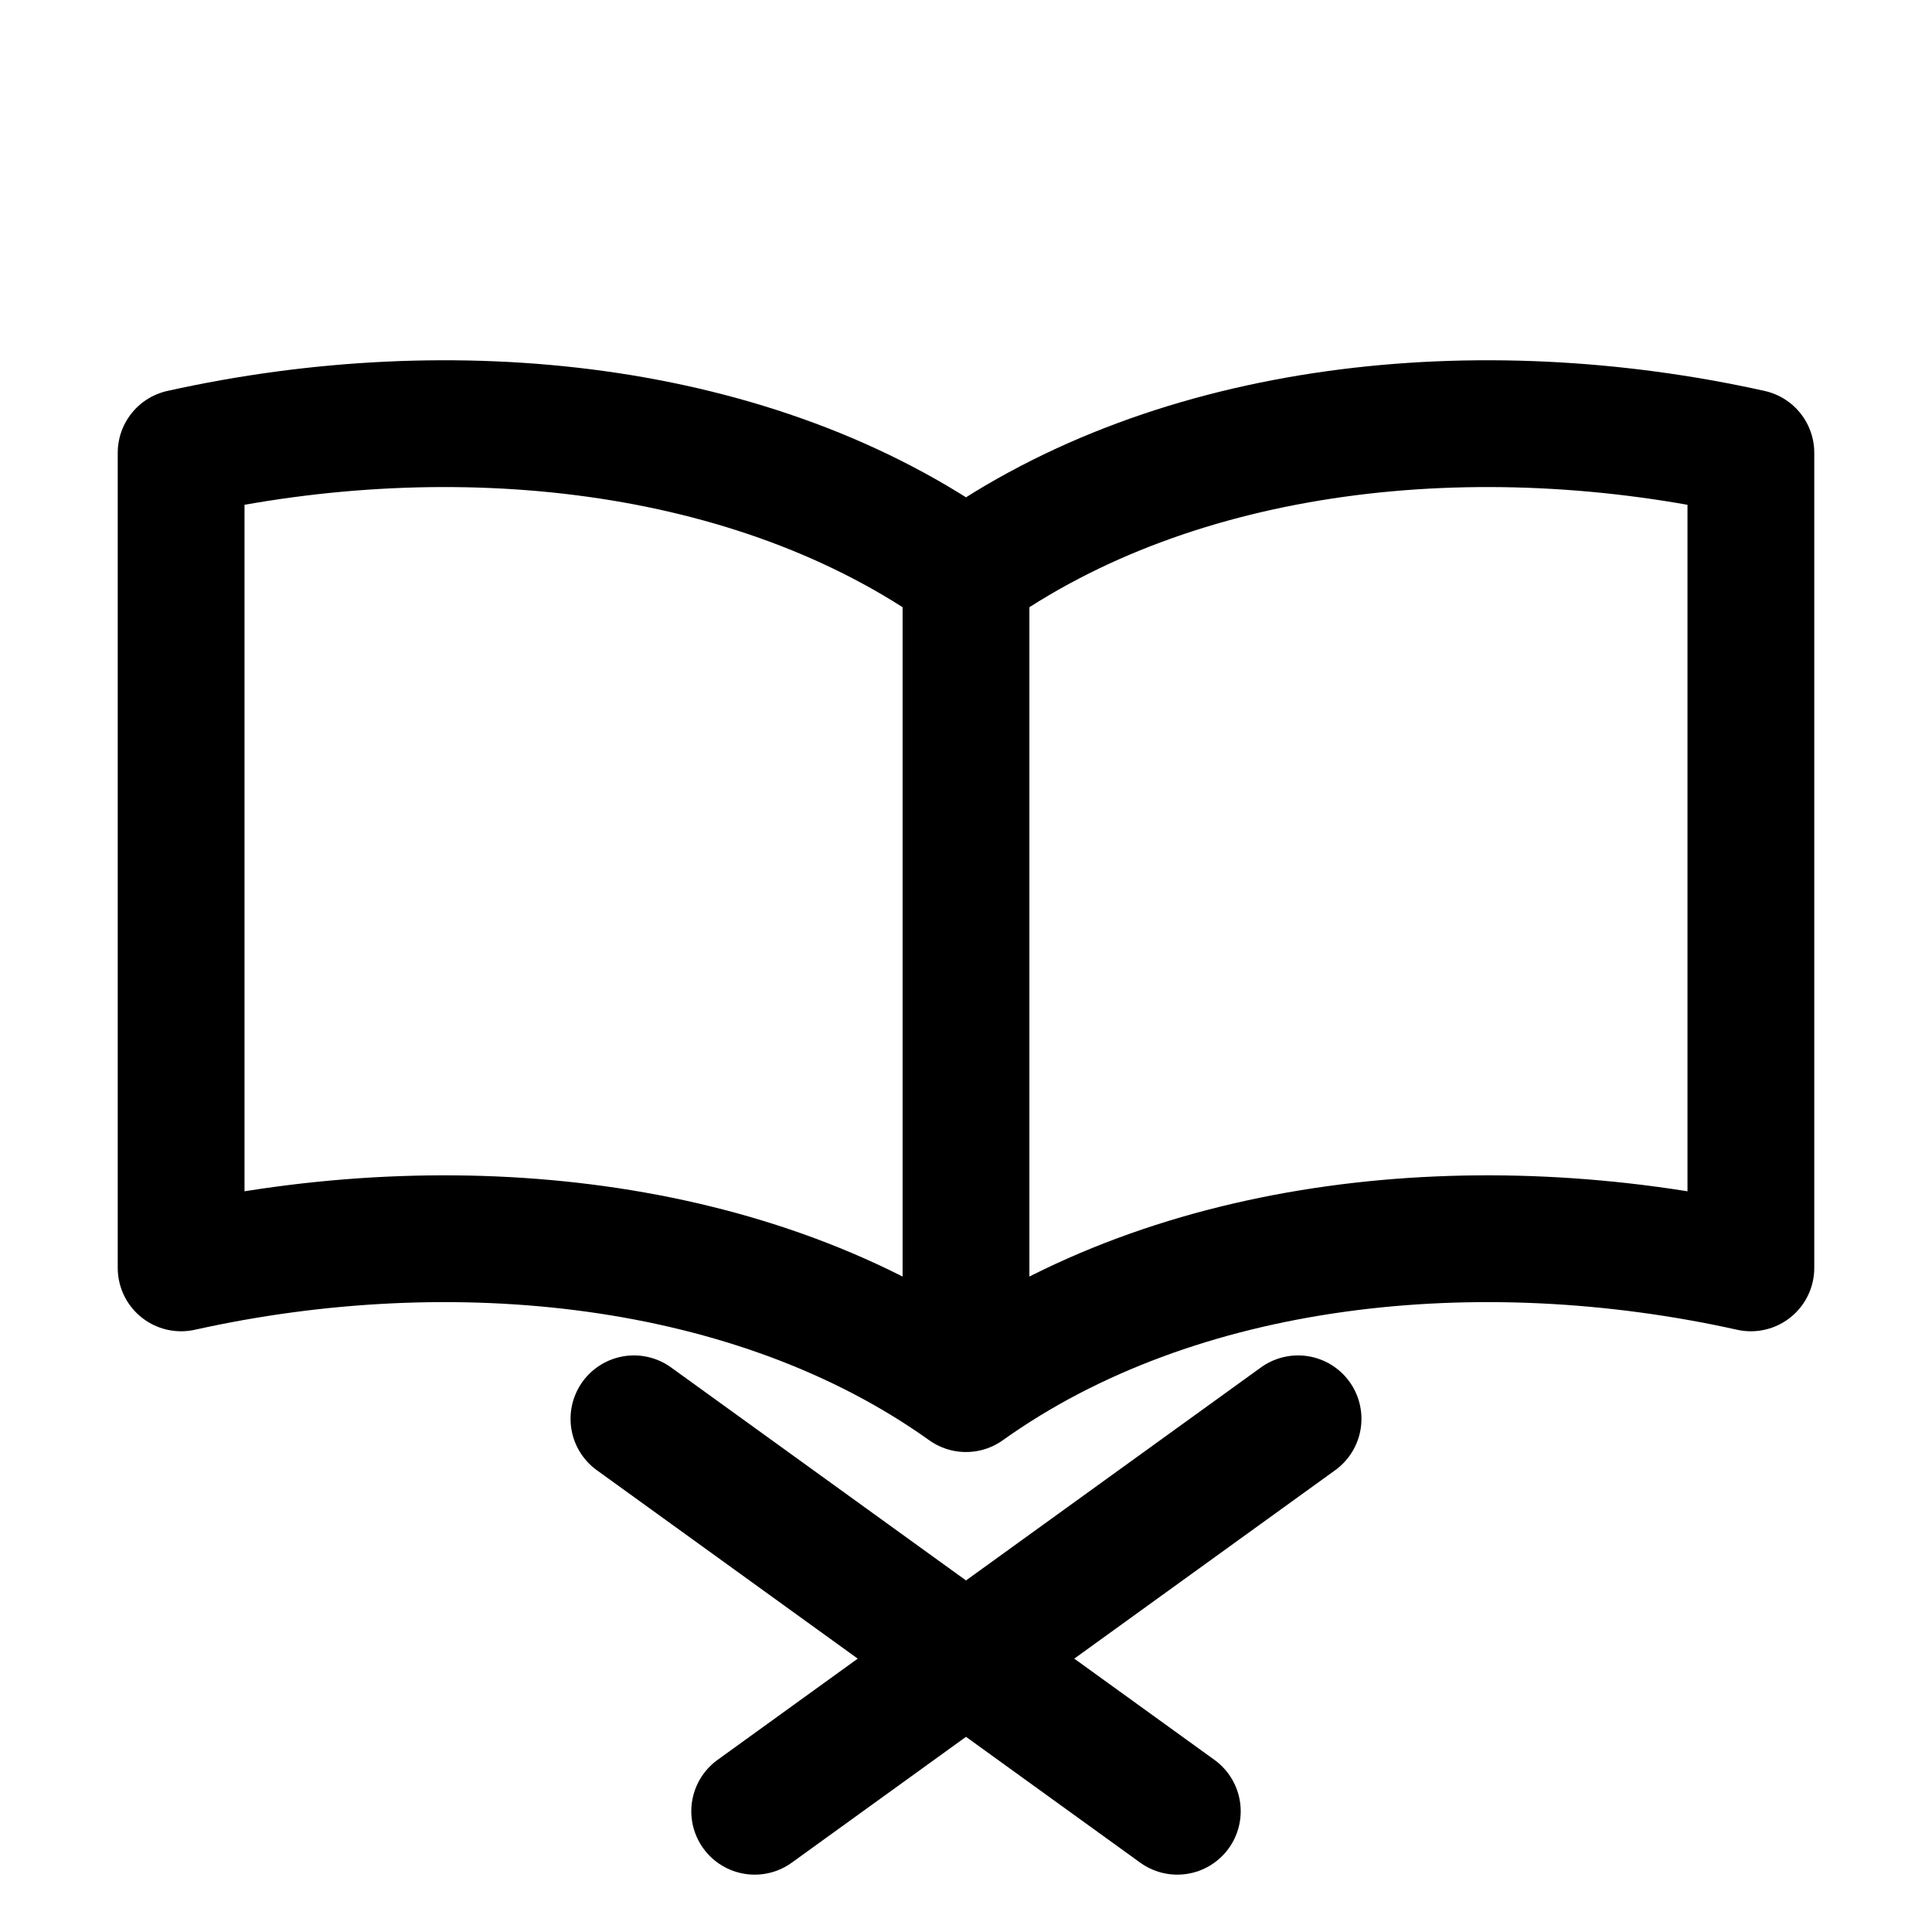
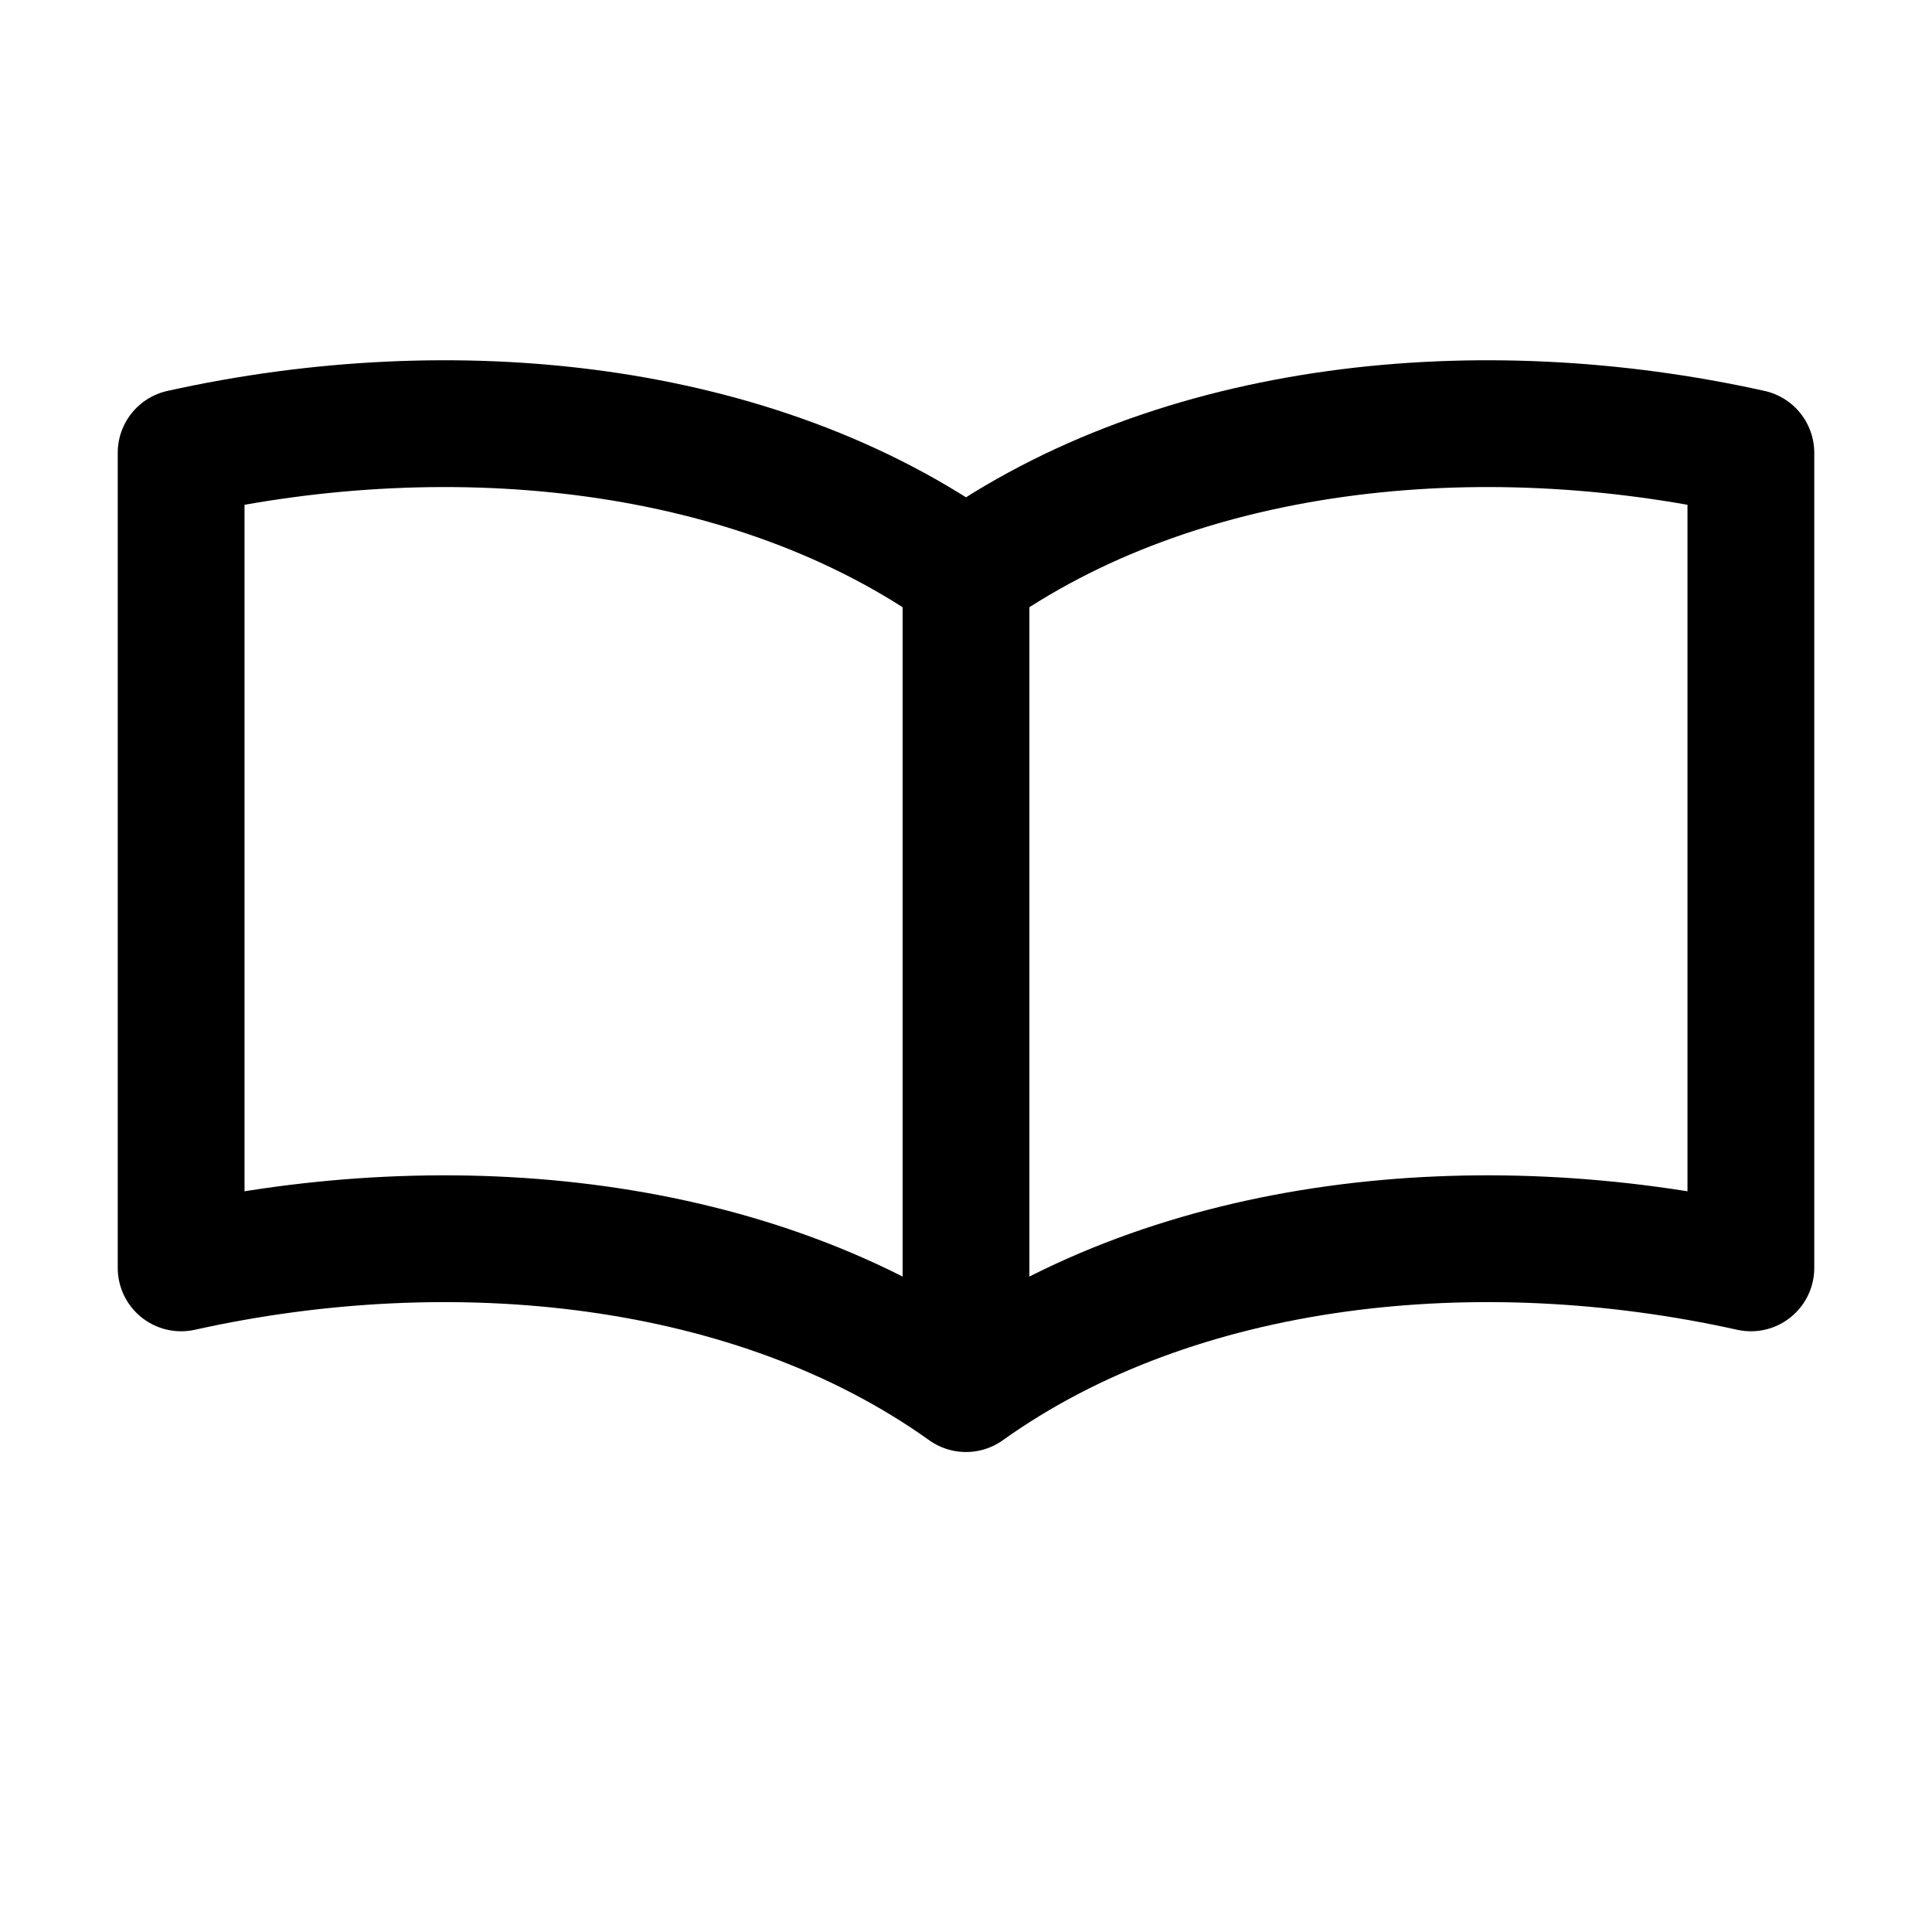
<svg xmlns="http://www.w3.org/2000/svg" width="32" height="32" viewBox="0 0 32 32">
  <g fill="none" stroke="black" stroke-width="2.1" stroke-linecap="round" stroke-linejoin="round">
    <path d="M16 9.5C12.5 7 7.5 6.5 3 7.5V21C7.5 20 12.5 20.5 16 23C19.5 20.5 24.5 20 29 21V7.5C24.5 6.5 19.5 7 16 9.5Z M16 9.5V23" />
-     <path d="M10.5 23.5L19.5 30 M21.5 23.5L12.5 30" />
  </g>
</svg>
